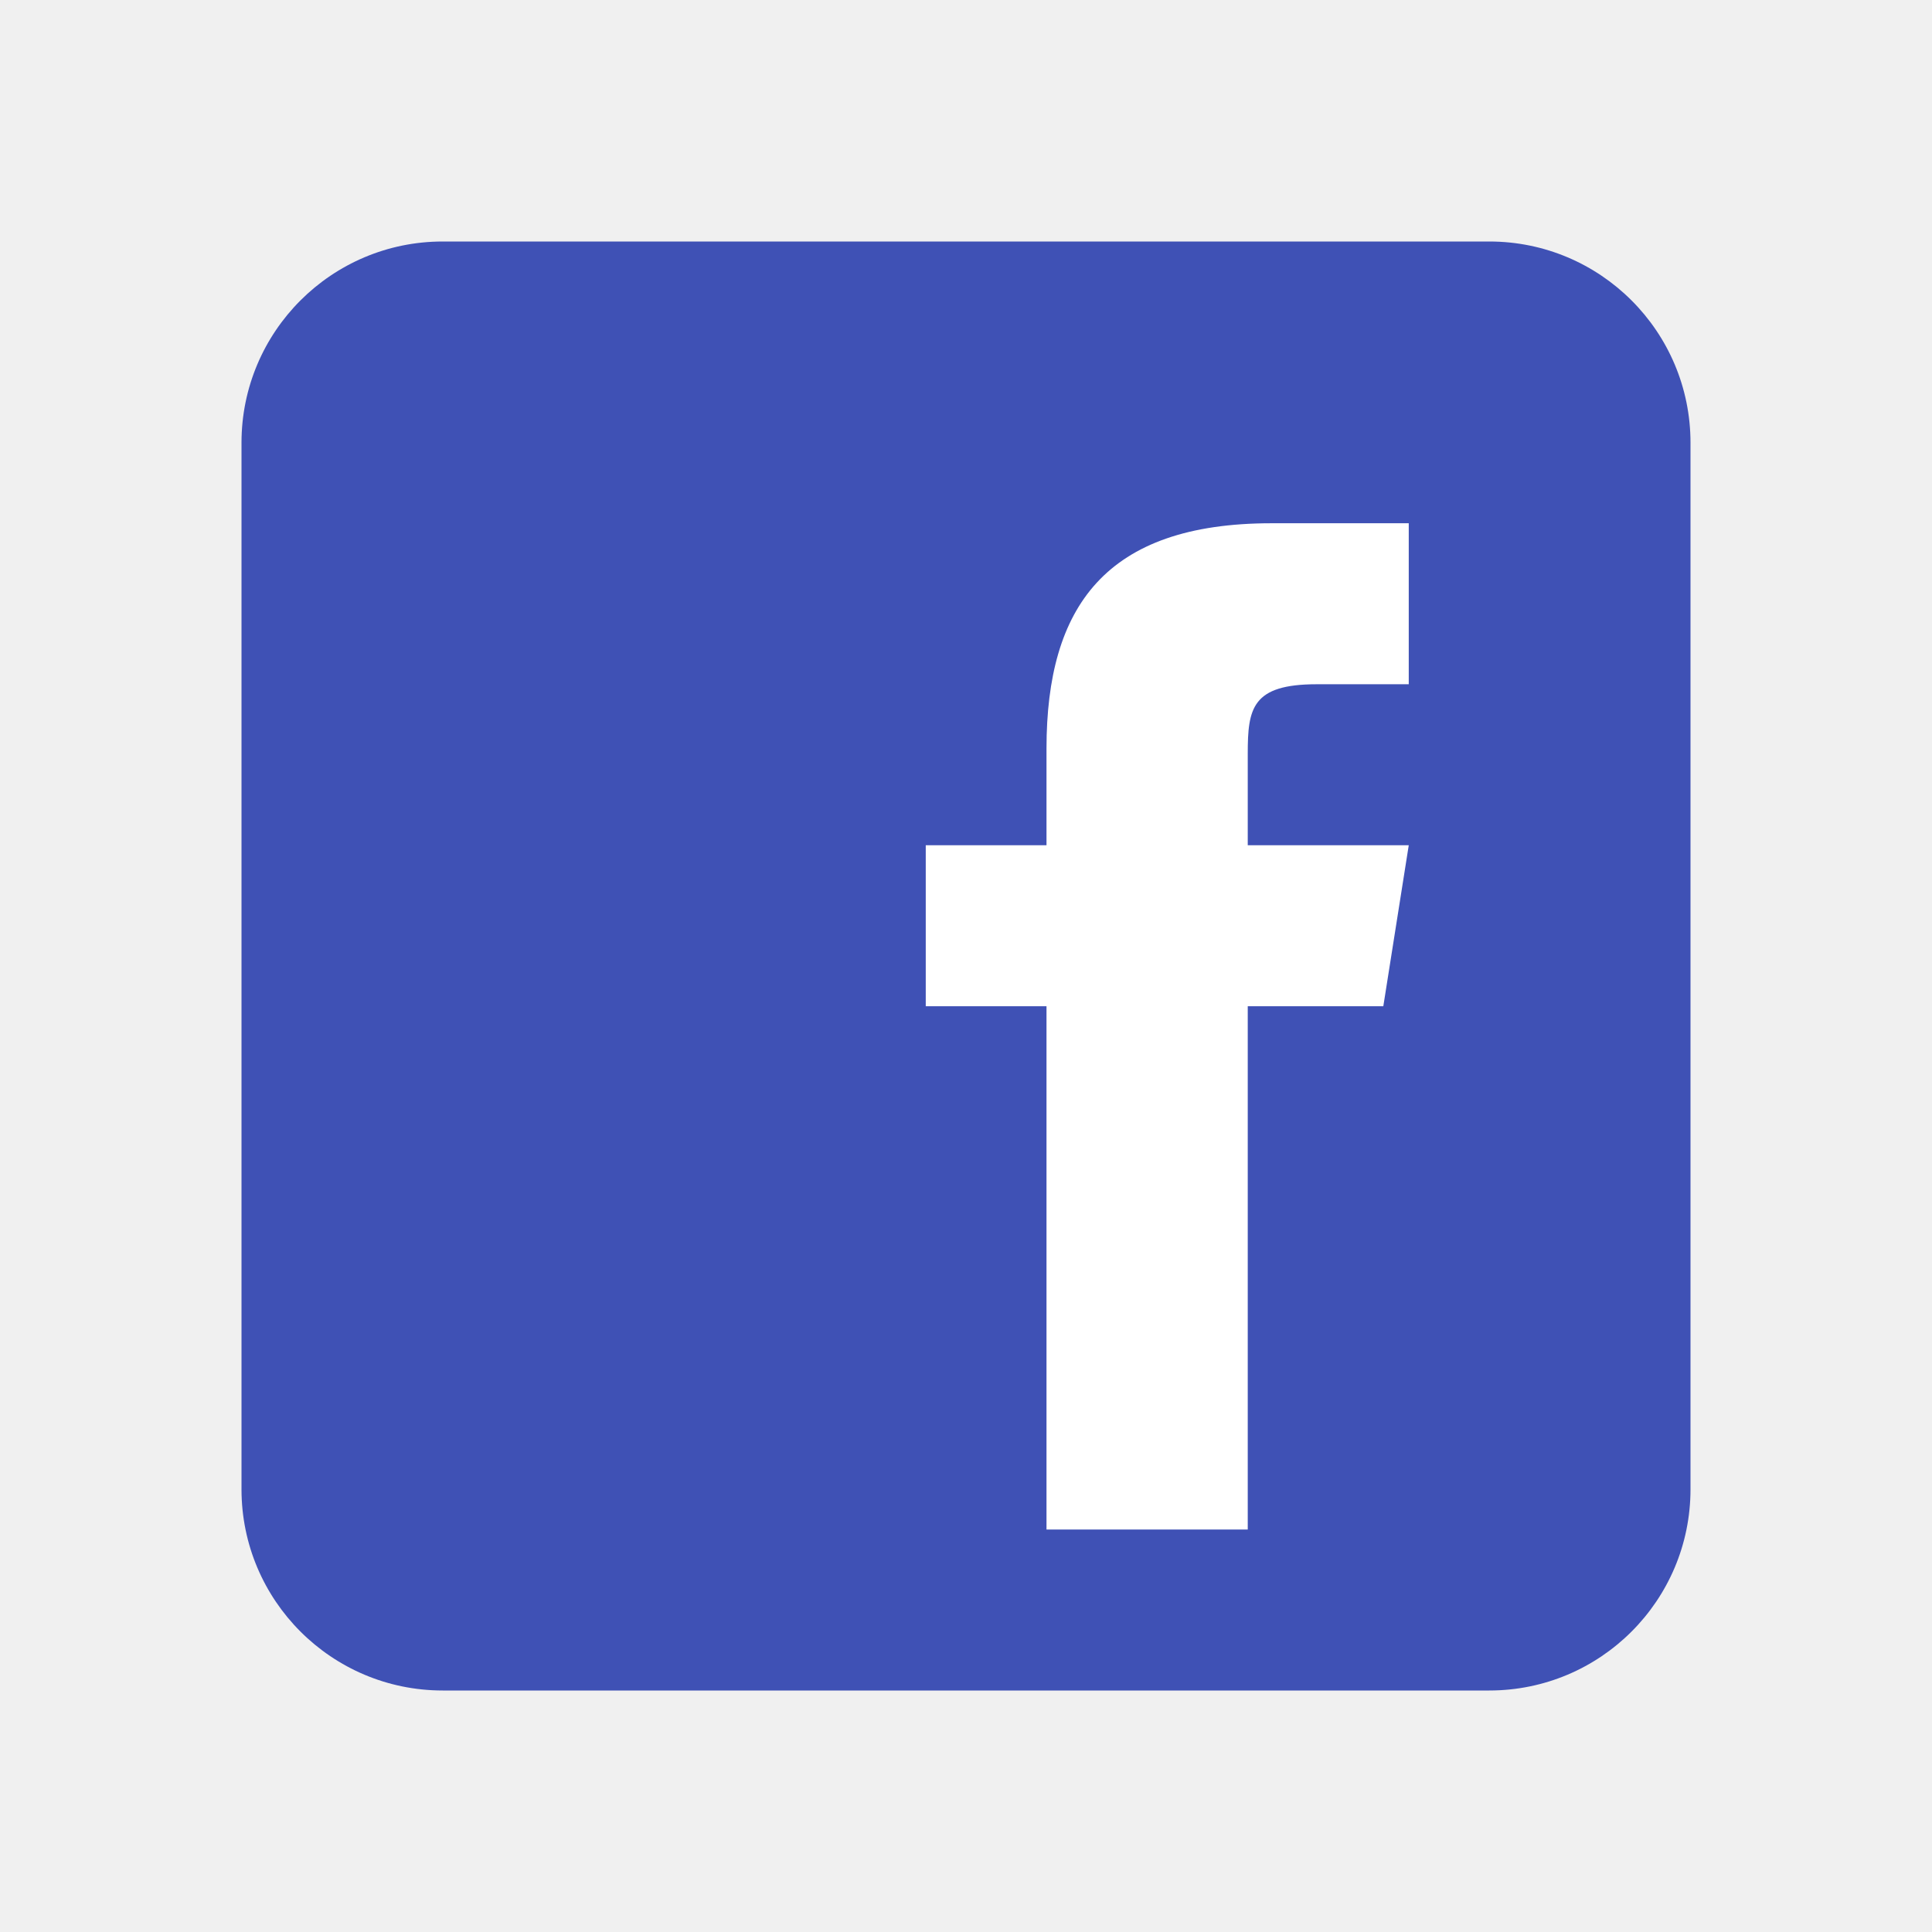
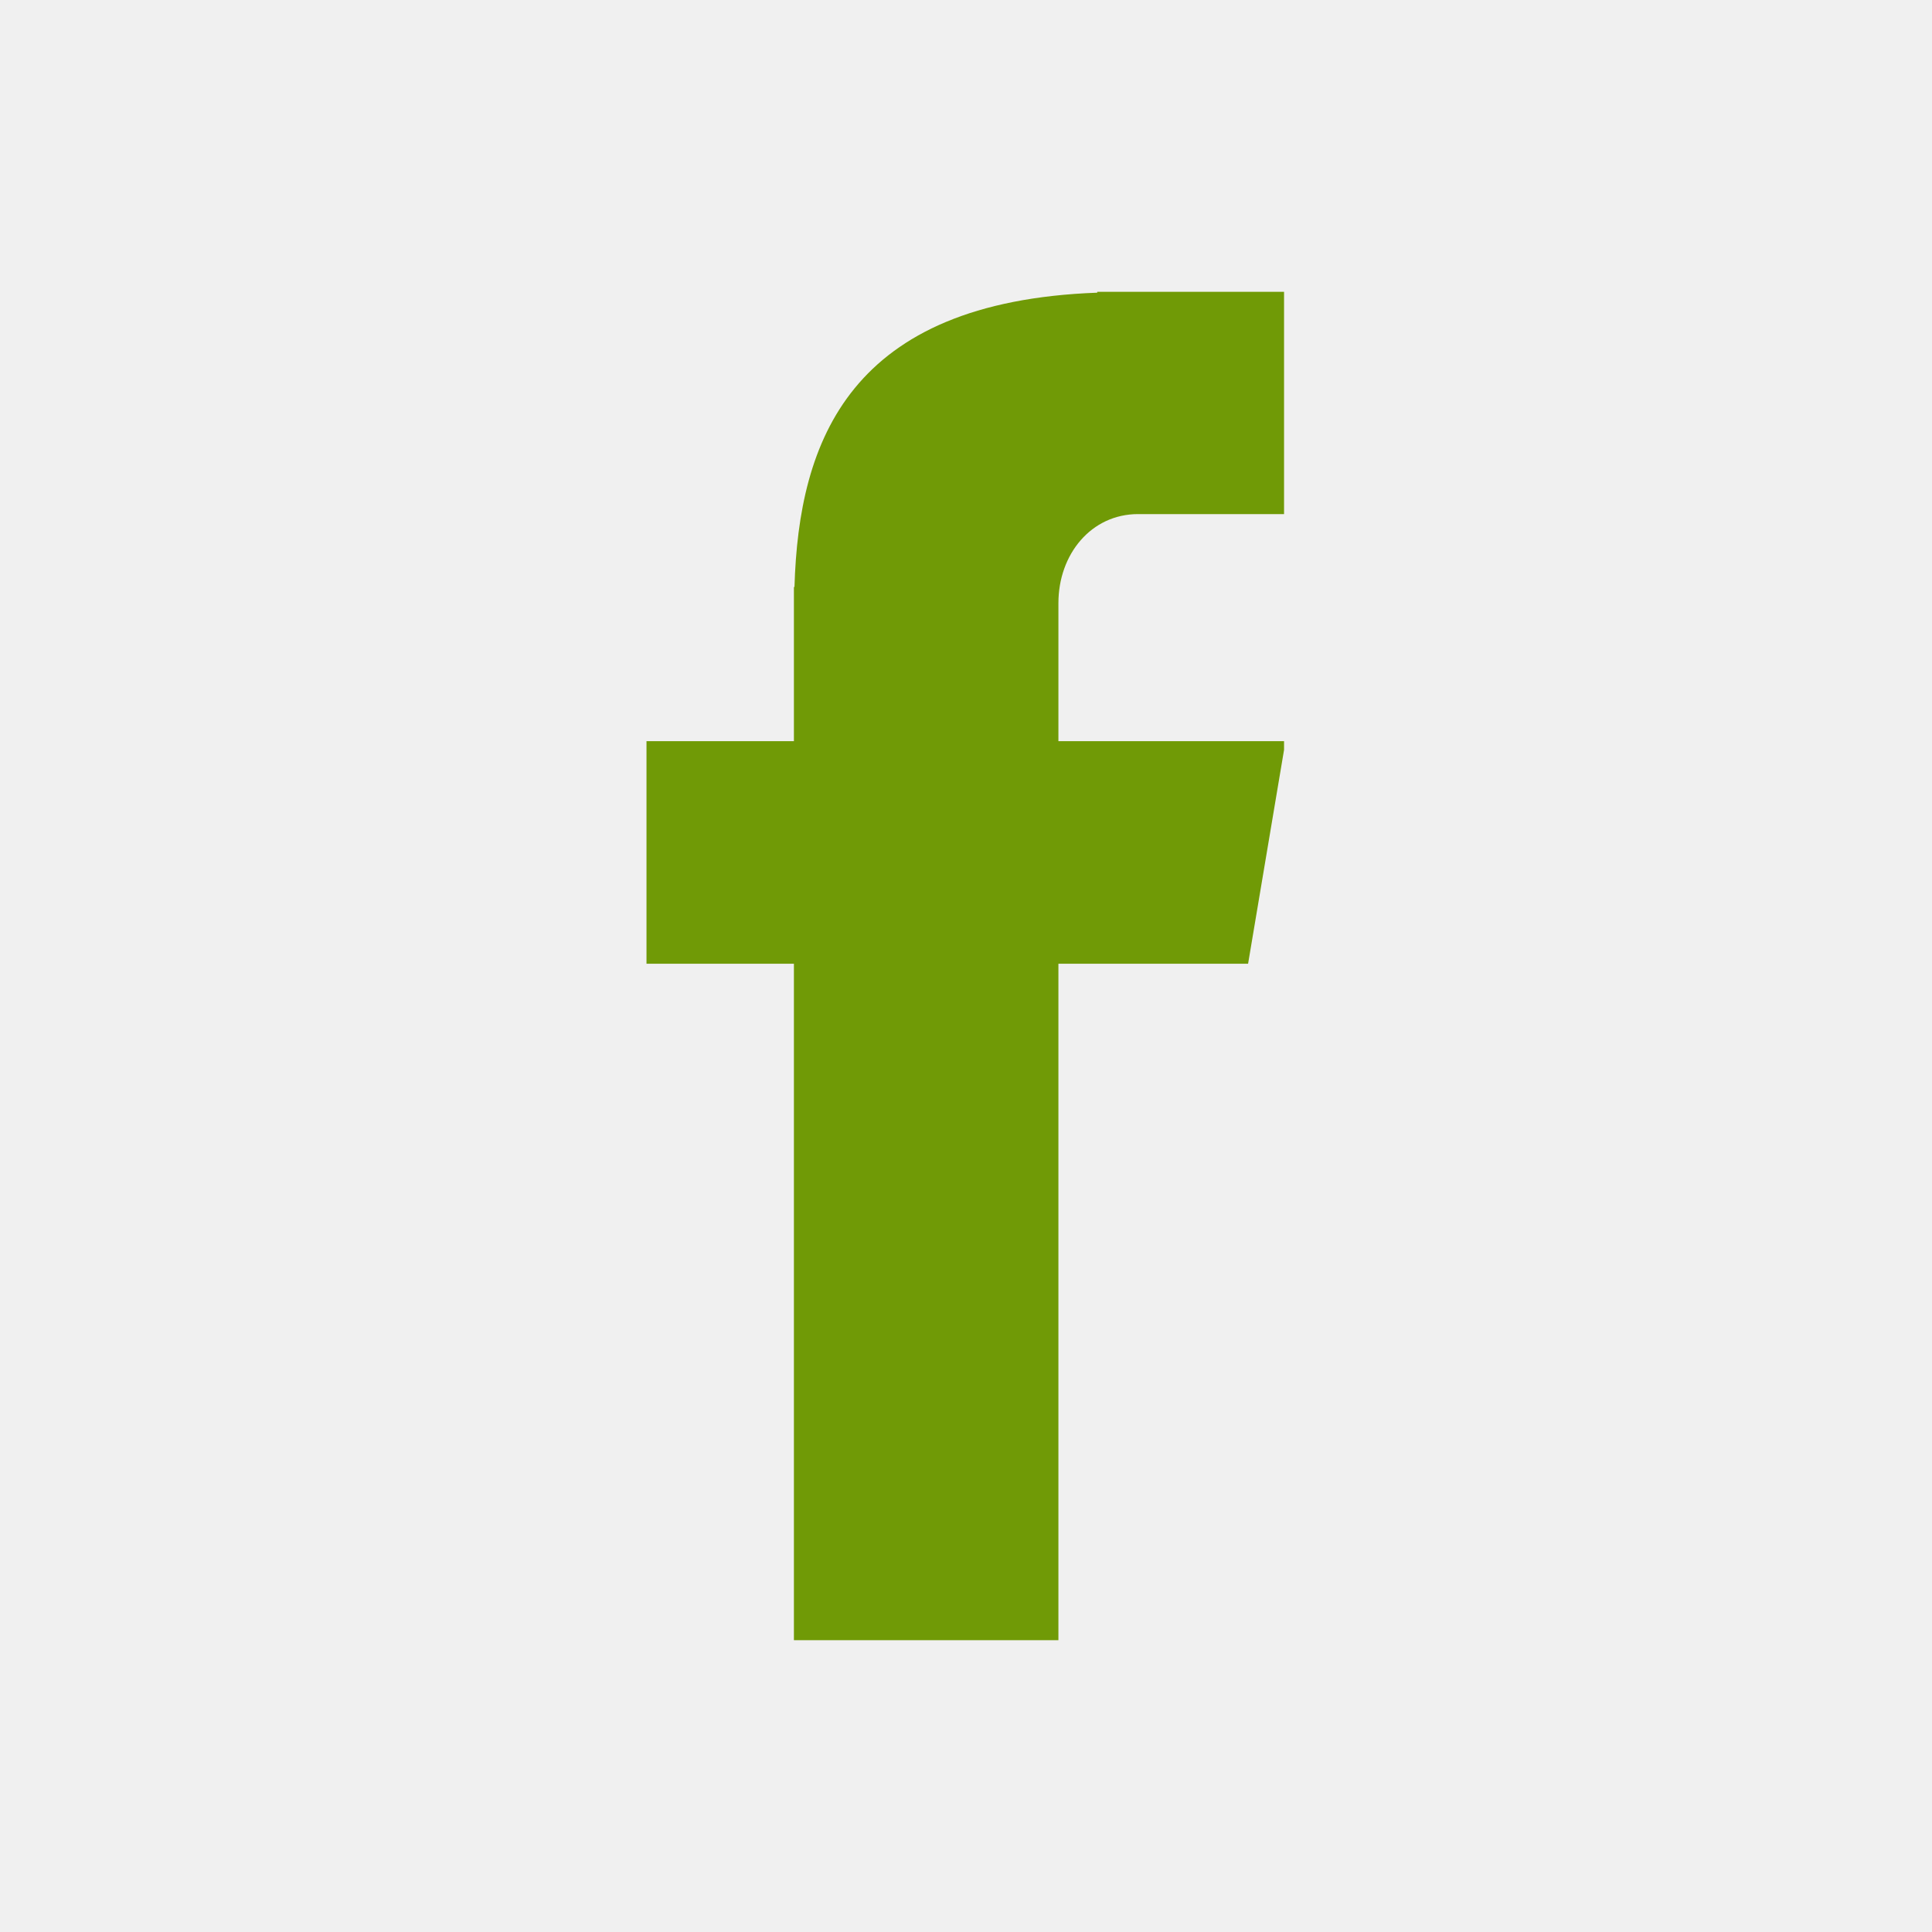
- <svg xmlns="http://www.w3.org/2000/svg" viewBox="0 0 48 48" width="48px" height="48px">
-   <path fill="#3F51B5" d="M42,37c0,2.762-2.238,5-5,5H11c-2.761,0-5-2.238-5-5V11c0-2.762,2.239-5,5-5h26c2.762,0,5,2.238,5,5V37z" />
-   <path fill="#FFF" d="M34.368,25H31v13h-5V25h-3v-4h3v-2.41c0.002-3.508,1.459-5.59,5.592-5.59H35v4h-2.287C31.104,17,31,17.6,31,18.723V21h4L34.368,25z" />
+ <svg xmlns="http://www.w3.org/2000/svg" width="500" zoomAndPan="magnify" viewBox="0 0 375 375" height="500" preserveAspectRatio="xMidYMid meet" version="1.0">
+   <defs>
+     <clipPath id="56b6564f38">
+       <path d="M 125.484 56.25 L 249.234 56.25 L 249.234 318.75 L 125.484 318.75 Z M 125.484 56.25 " clip-rule="nonzero" />
+     </clipPath>
+   </defs>
+   <g clip-path="url(#56b6564f38)">
+     <path fill="#709a06" d="M 220.902 99.785 L 249.516 99.785 L 249.516 56.645 L 212.977 56.645 L 212.977 56.809 C 164.938 58.57 155.035 85.48 154.207 113.93 L 154.098 113.93 L 154.098 143.863 L 125.484 143.863 L 125.484 187.059 L 154.098 187.059 L 154.098 318.355 L 205.438 318.355 L 205.438 187.059 L 242.254 187.059 L 249.516 143.863 L 205.438 143.863 L 205.438 117.066 C 205.438 107.547 211.82 99.785 220.902 99.785 Z M 220.902 99.785 " fill-opacity="1" fill-rule="nonzero" />
+   </g>
</svg>
